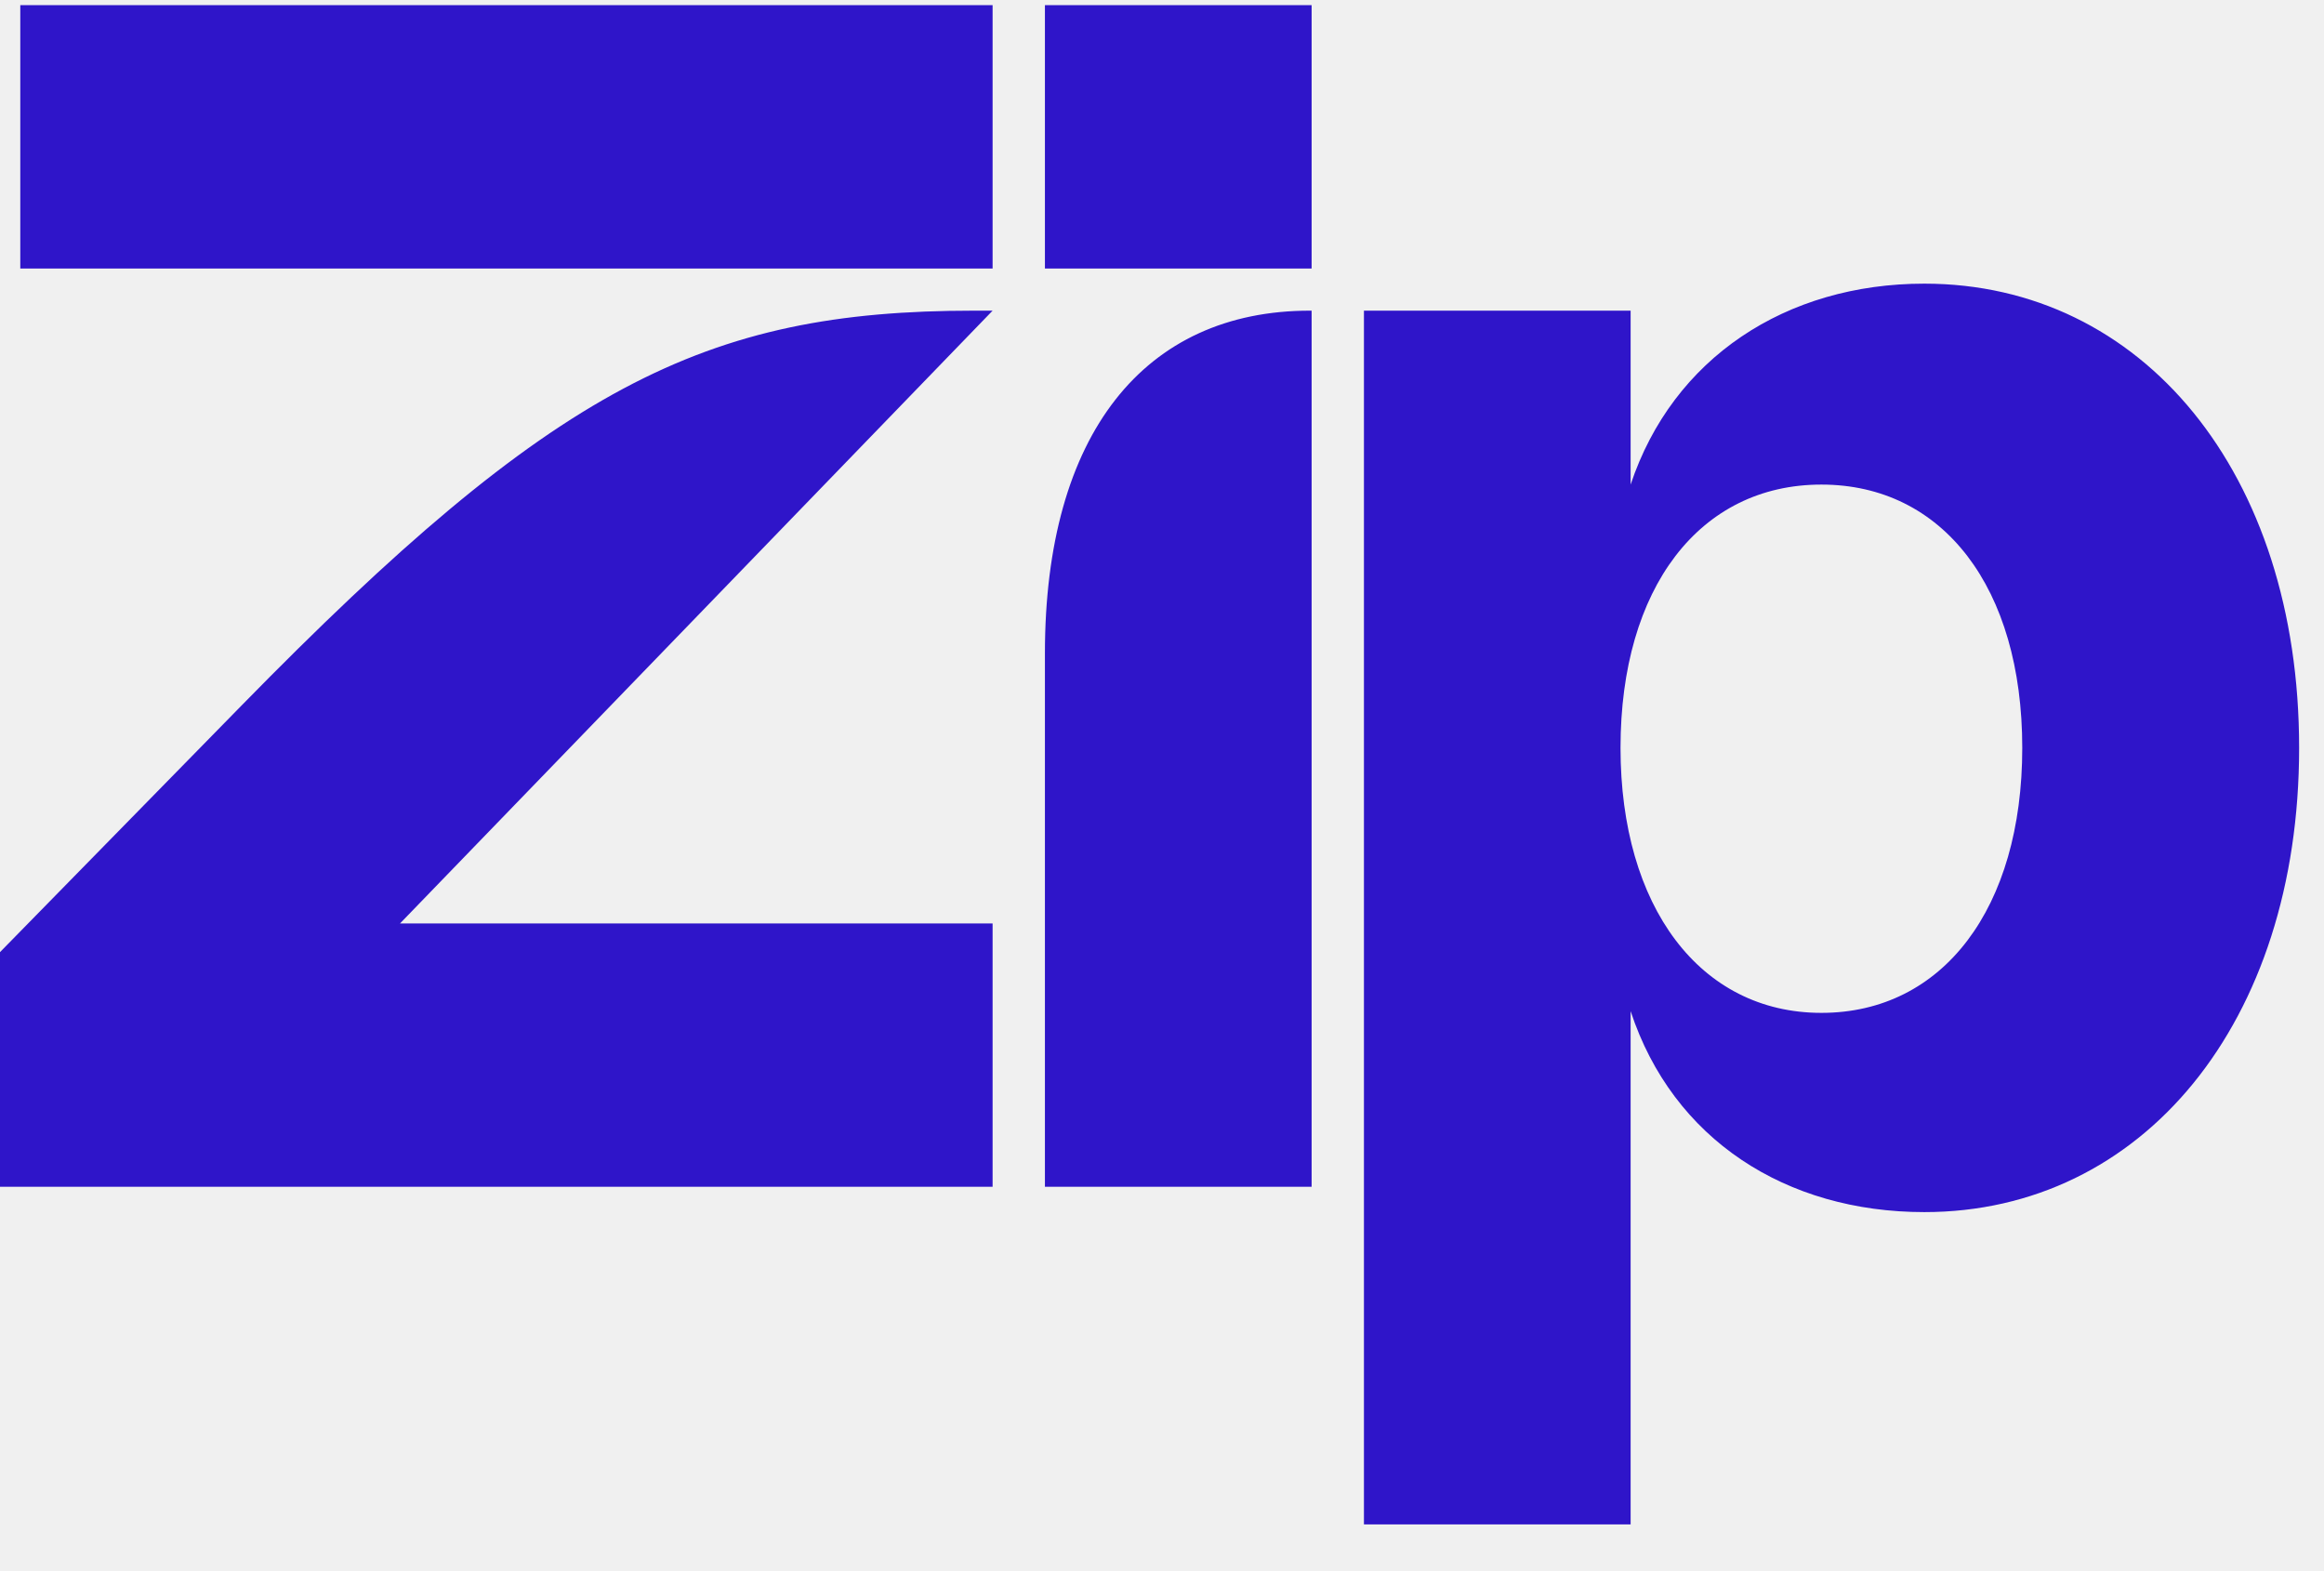
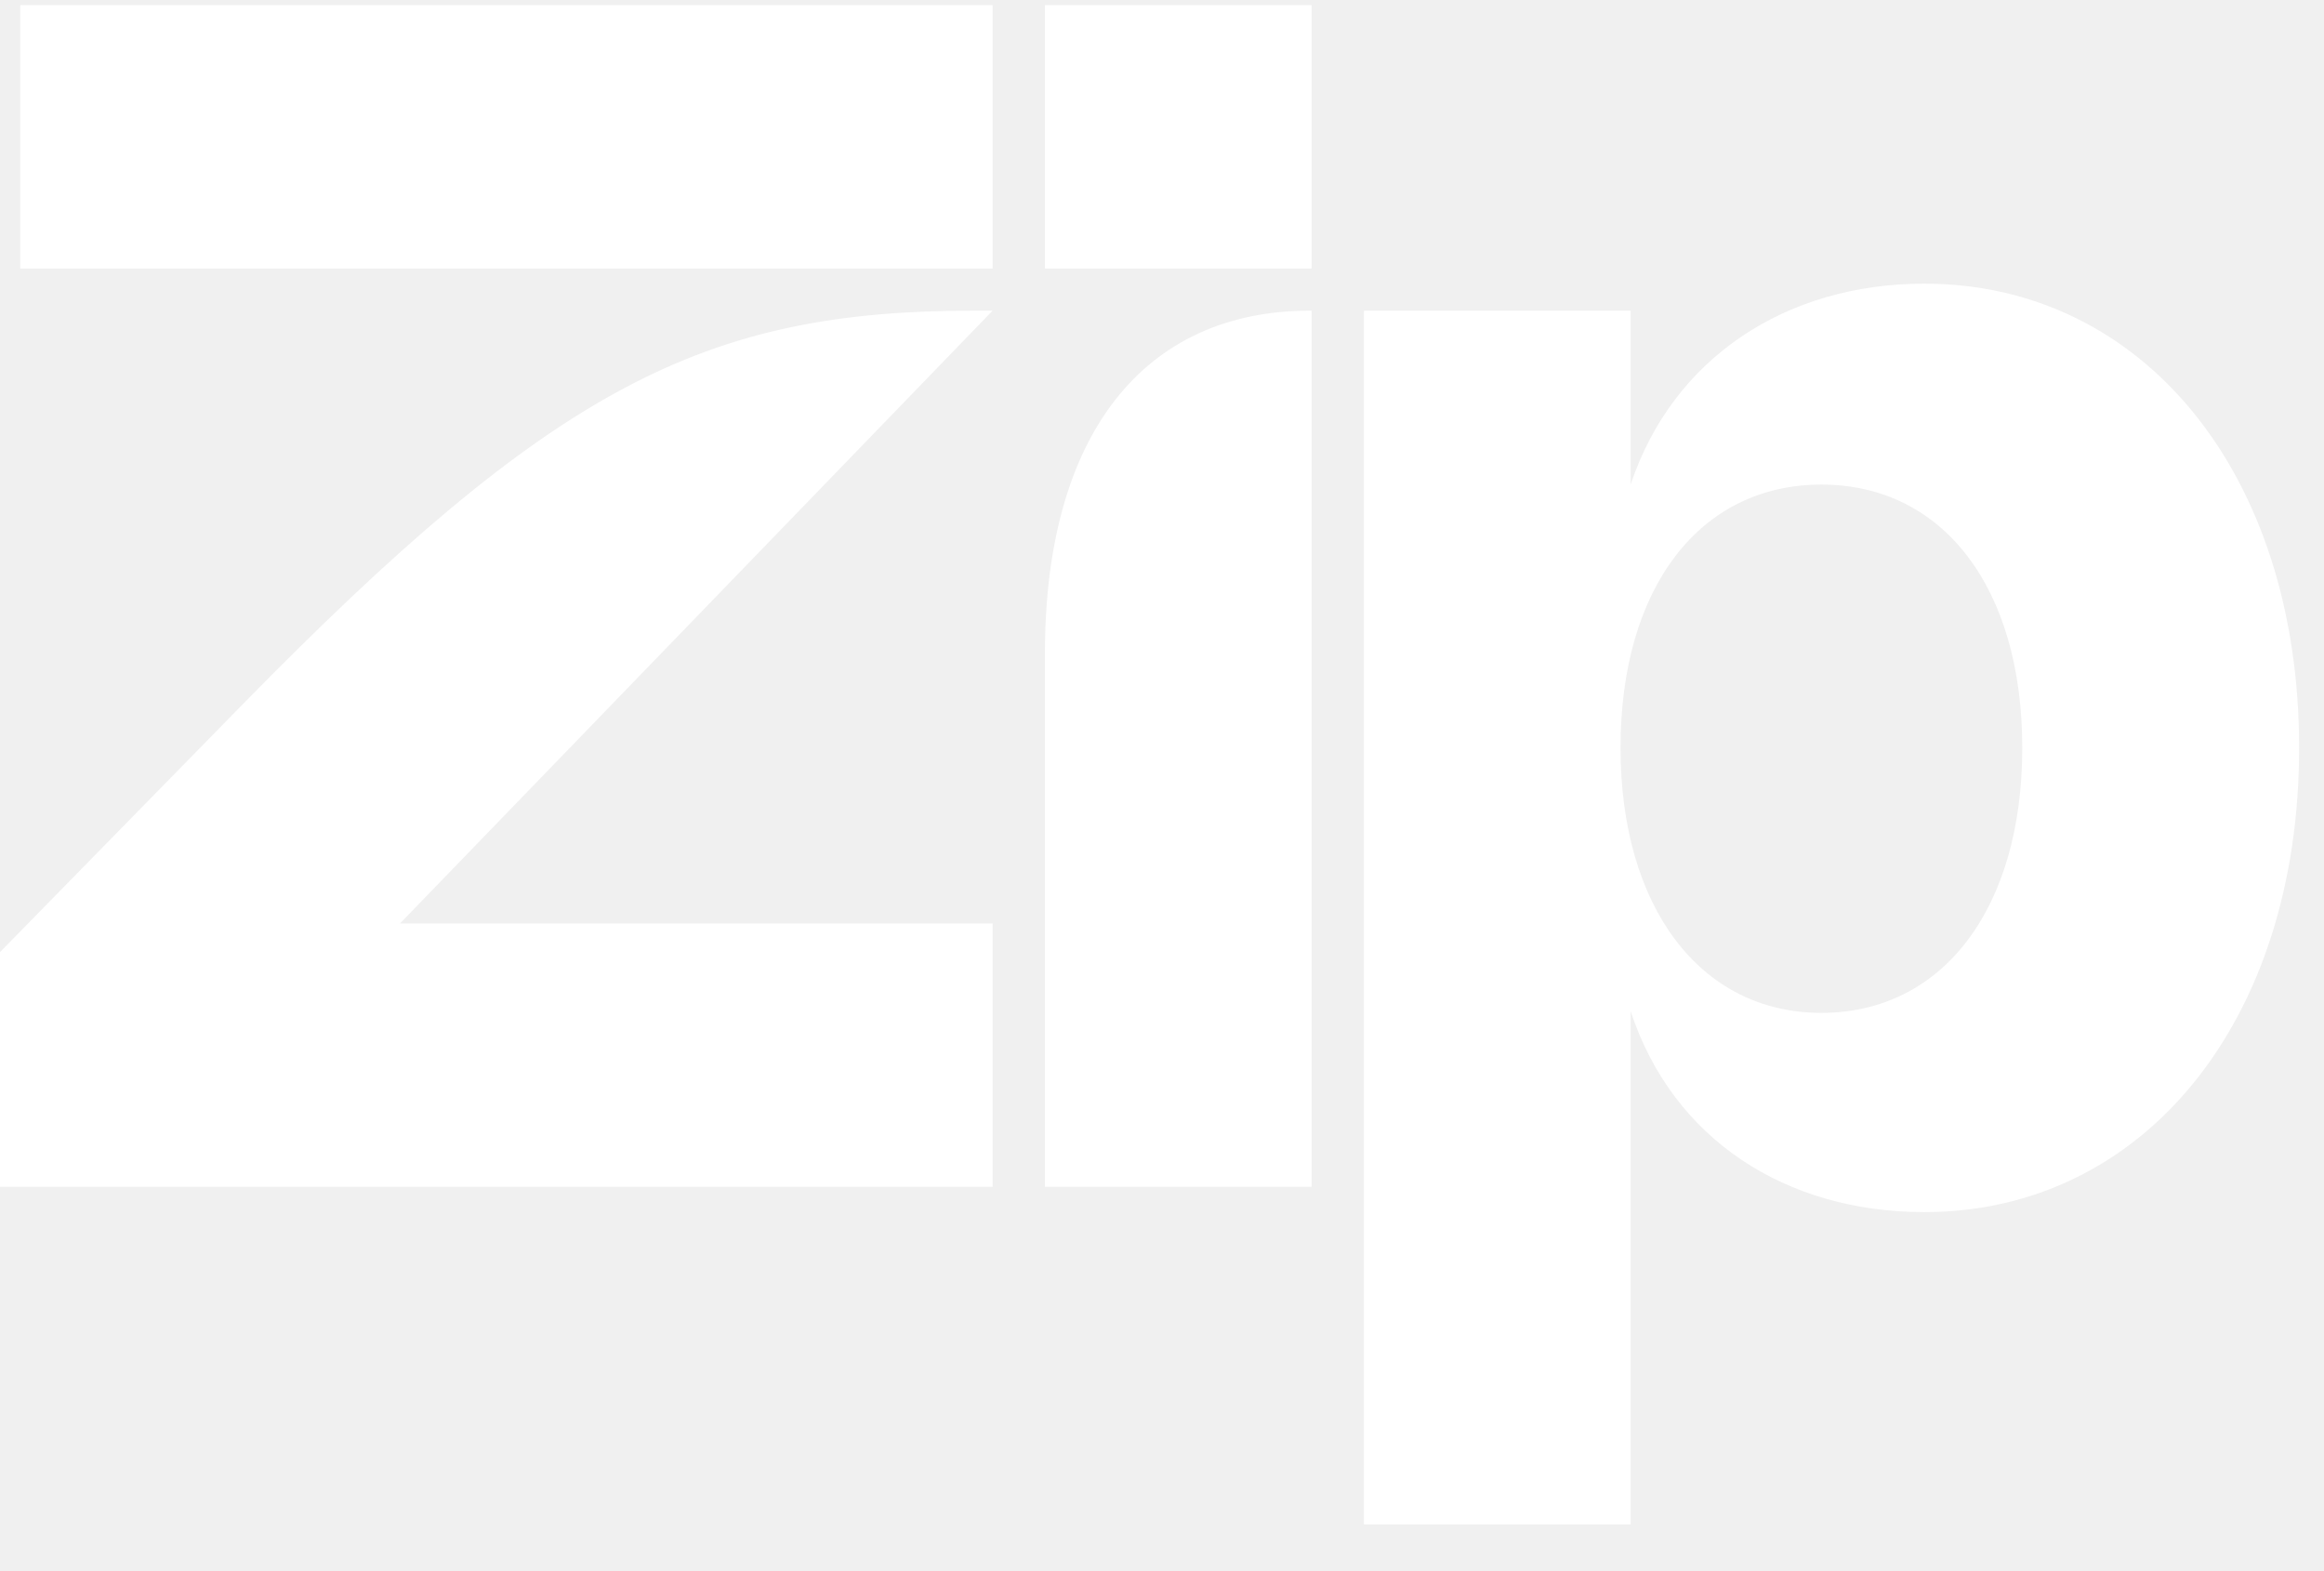
<svg xmlns="http://www.w3.org/2000/svg" role="img" aria-label="Zip" width="37" height="25" viewBox="0 0 37 25" fill="none">
-   <path d="M25.8 11.907C25.8 9.354 27.063 7.715 28.998 7.715C30.933 7.715 32.196 9.354 32.196 11.907C32.196 14.46 30.933 16.126 28.998 16.126C27.063 16.126 25.8 14.433 25.8 11.907ZM20.855 4.946C18.221 4.946 16.636 6.908 16.636 10.402V18.895H20.882V4.946H20.855ZM15.507 4.946C11.207 4.946 8.815 6.156 3.843 11.235L0 15.159V18.895H15.803V14.702H6.369L15.803 4.946H15.507ZM21.715 24.27H25.961V16.099C26.633 18.142 28.434 19.298 30.637 19.298C34.104 19.298 36.604 16.288 36.604 11.907C36.604 7.526 34.104 4.516 30.637 4.516C28.434 4.516 26.633 5.699 25.961 7.715V4.946H21.715V24.27ZM20.882 0.082H16.636V4.275H20.882V0.082ZM15.803 0.082H0.323V4.275H15.803V0.082Z" fill="#2f15c9" />
+   <path d="M25.8 11.907C25.8 9.354 27.063 7.715 28.998 7.715C30.933 7.715 32.196 9.354 32.196 11.907C32.196 14.46 30.933 16.126 28.998 16.126C27.063 16.126 25.8 14.433 25.8 11.907ZM20.855 4.946C18.221 4.946 16.636 6.908 16.636 10.402V18.895H20.882V4.946H20.855ZM15.507 4.946C11.207 4.946 8.815 6.156 3.843 11.235L0 15.159V18.895H15.803V14.702H6.369L15.803 4.946H15.507ZM21.715 24.27H25.961V16.099C26.633 18.142 28.434 19.298 30.637 19.298C34.104 19.298 36.604 16.288 36.604 11.907C36.604 7.526 34.104 4.516 30.637 4.516C28.434 4.516 26.633 5.699 25.961 7.715V4.946H21.715V24.27ZM20.882 0.082H16.636V4.275H20.882V0.082ZM15.803 0.082H0.323V4.275H15.803V0.082Z" fill="#ffffff" />
</svg>
